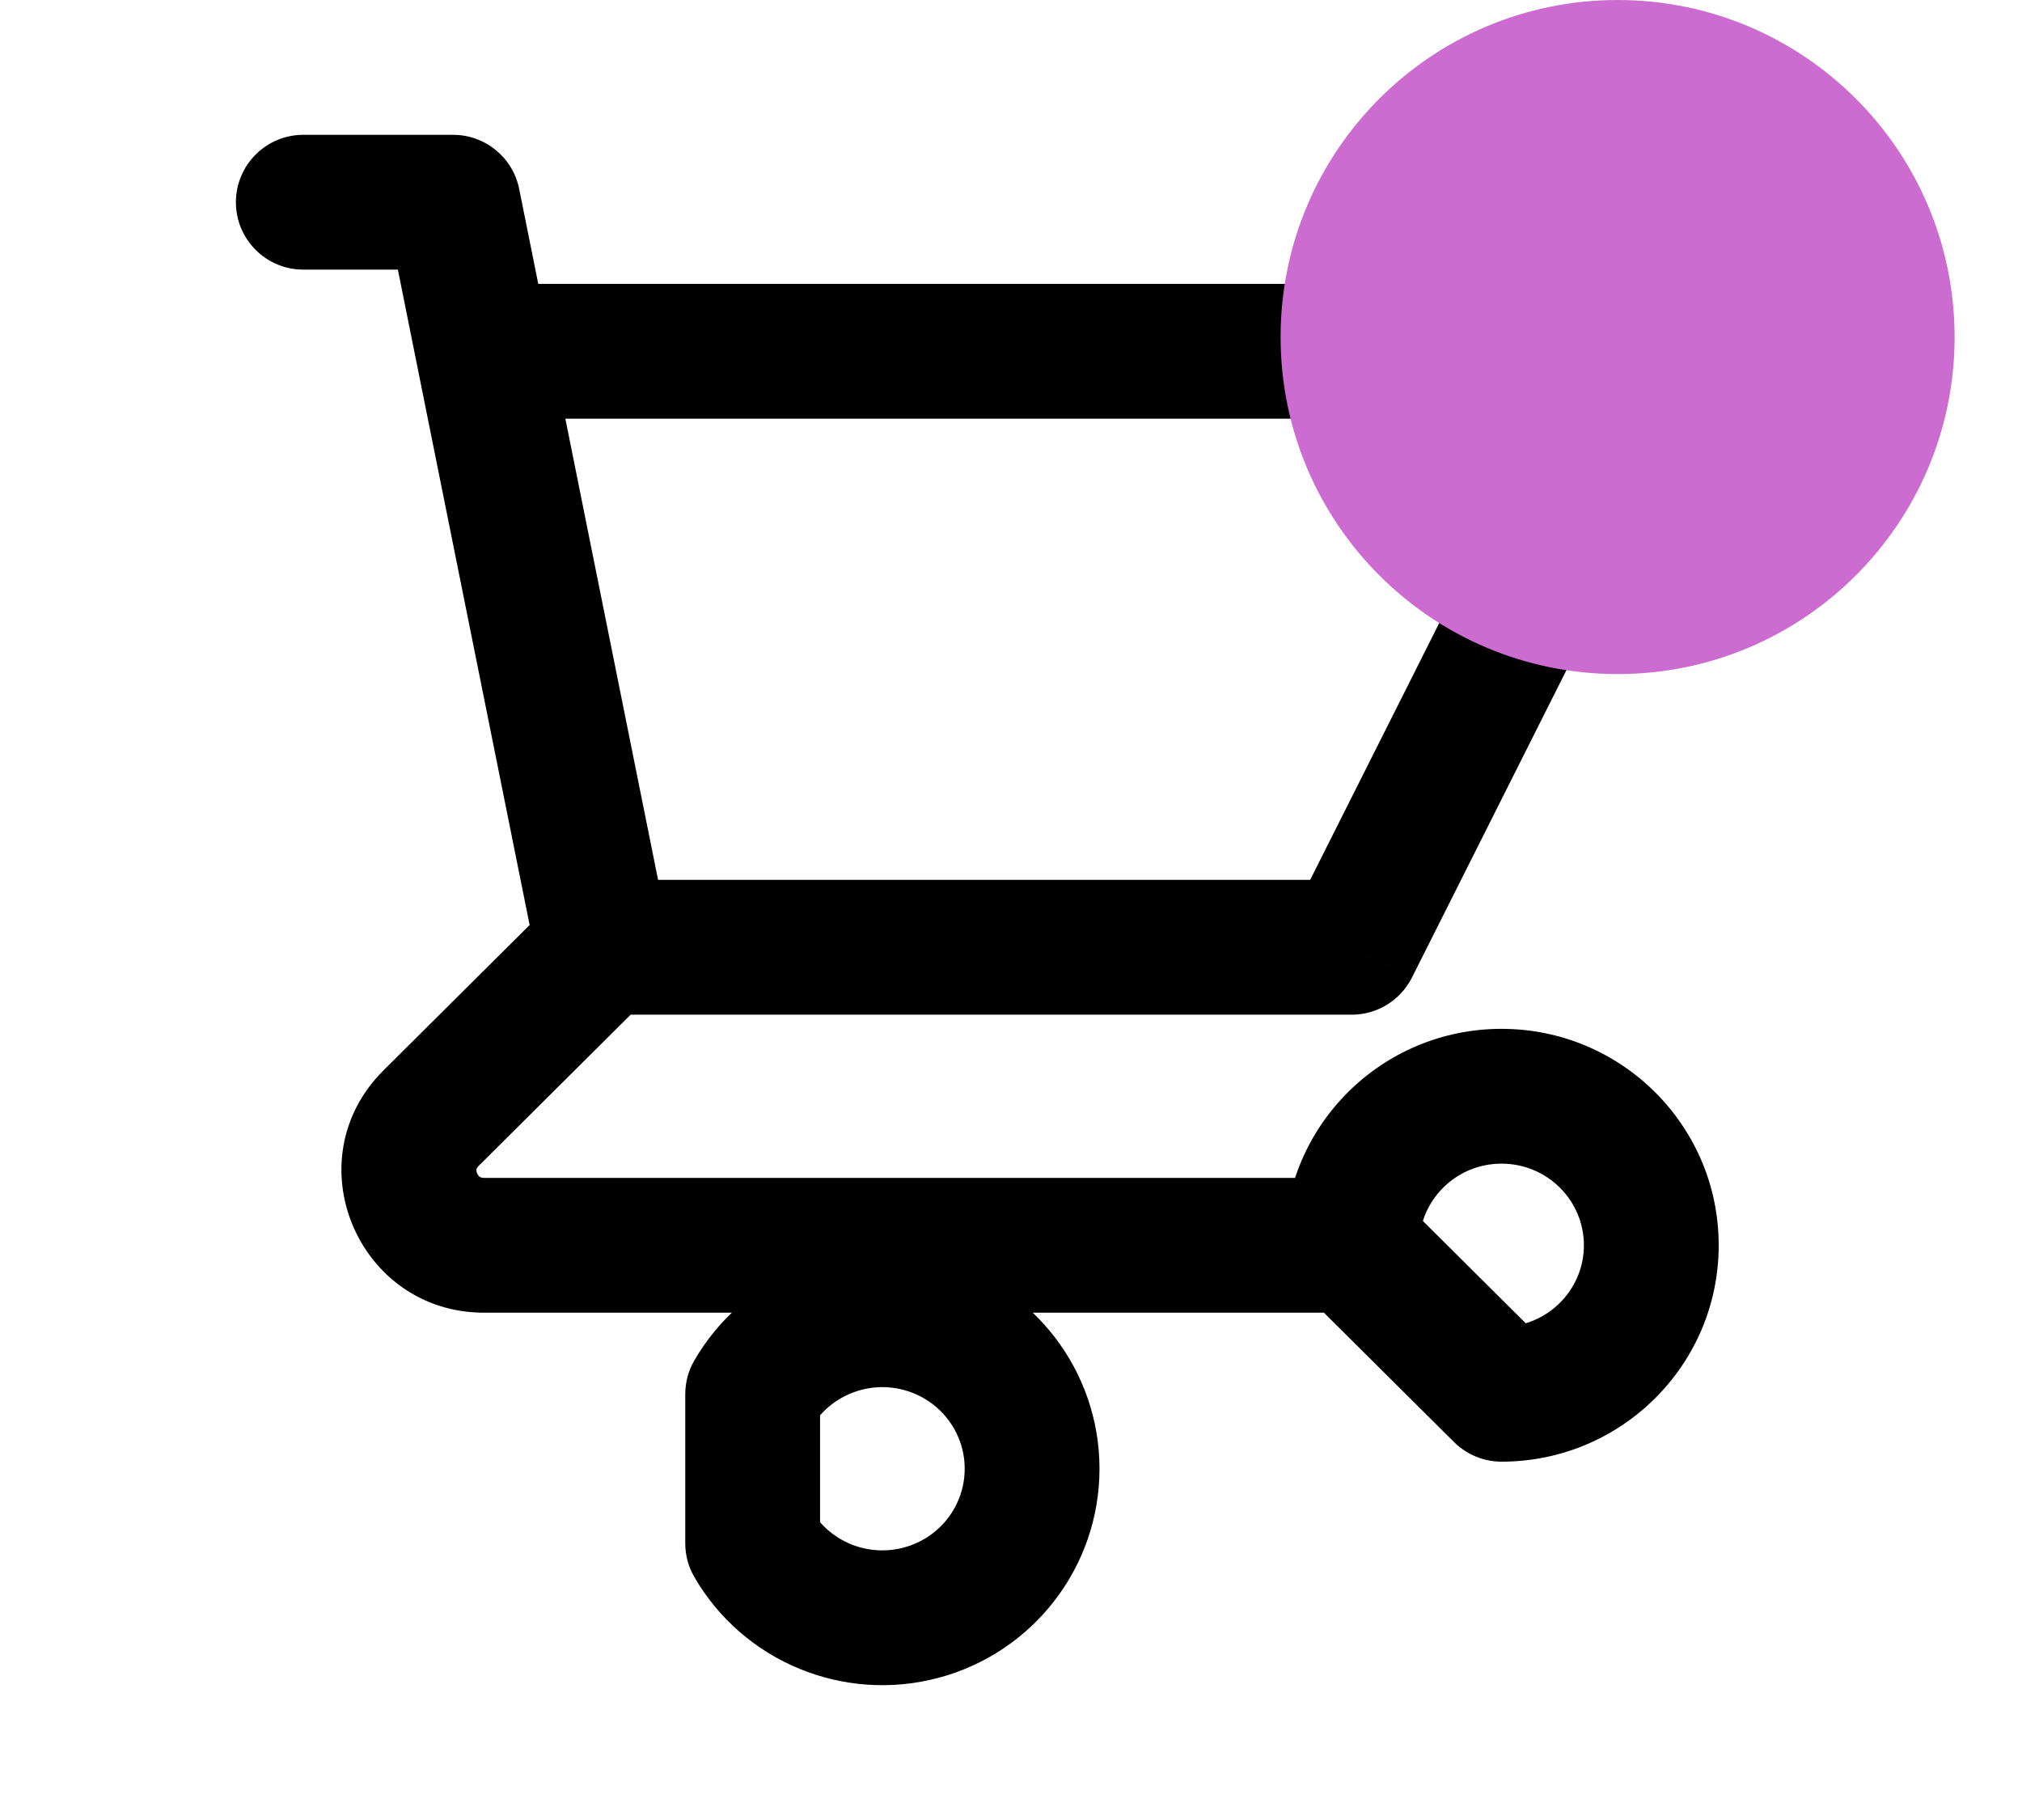
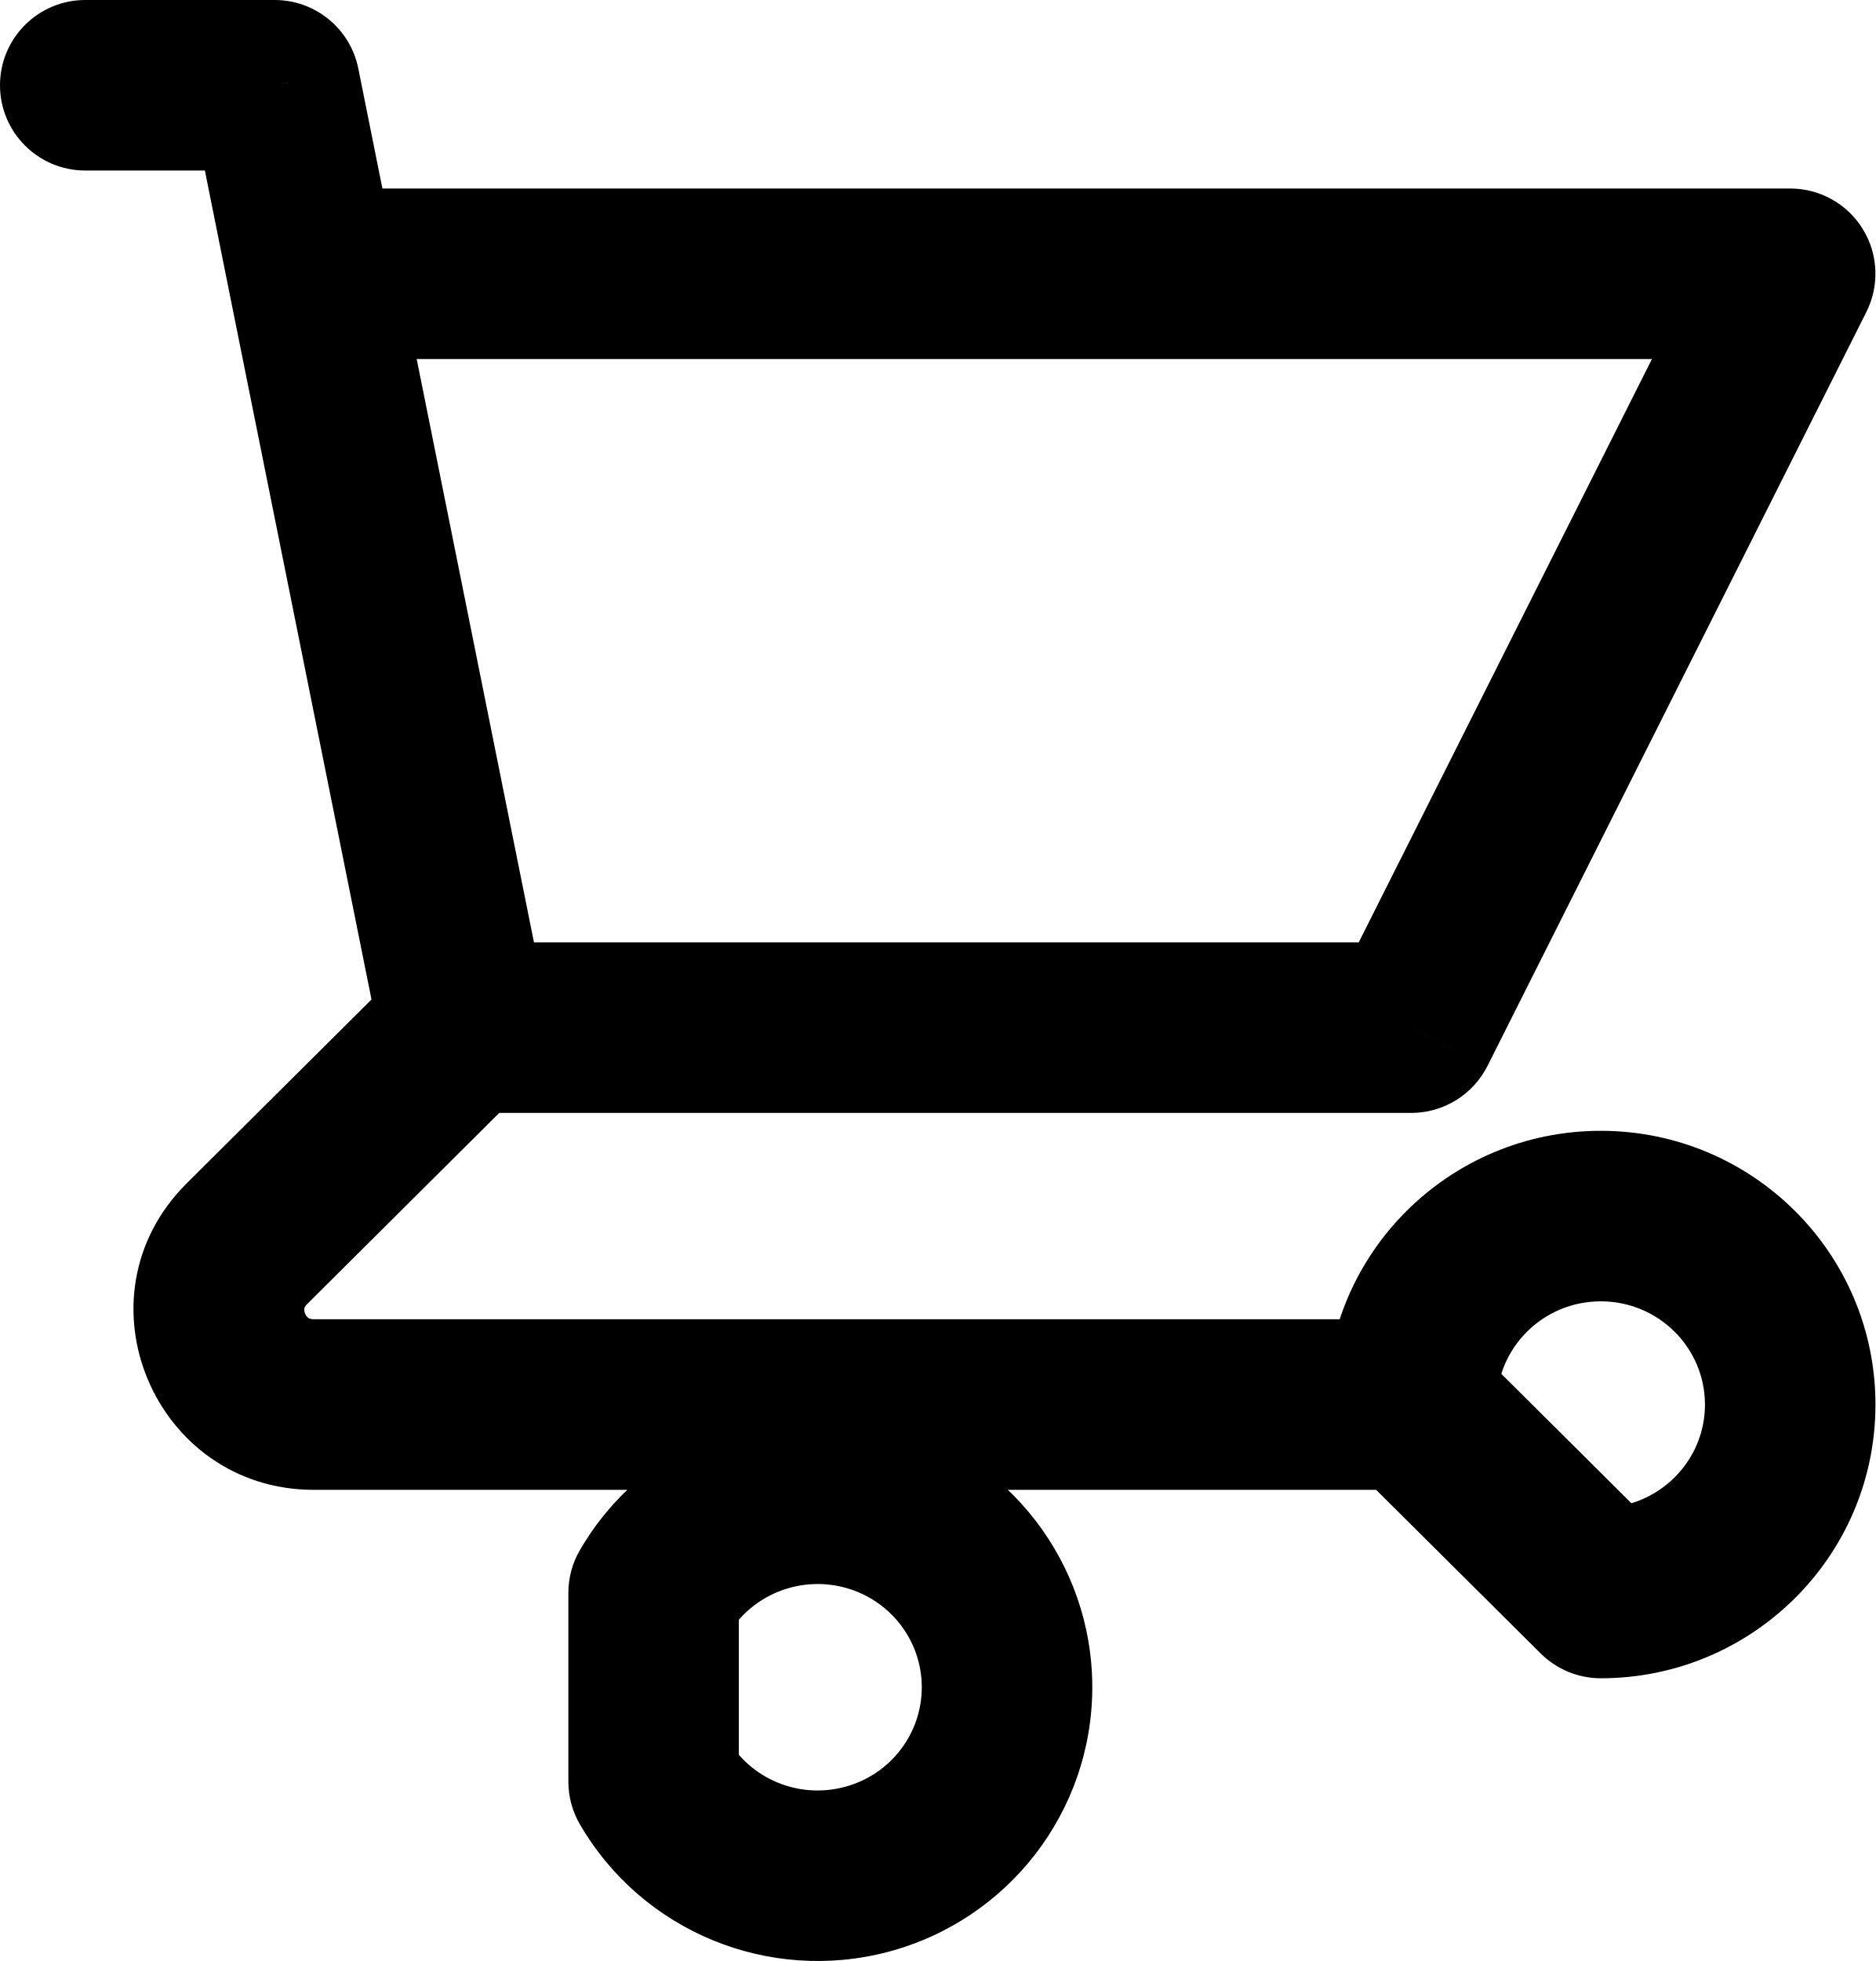
- <svg xmlns="http://www.w3.org/2000/svg" width="30" height="27" viewBox="0 0 30 27" fill="none">
-   <path d="M4.5 2C3.948 2 3.5 2.448 3.5 3C3.5 3.552 3.948 4 4.5 4V2ZM6.722 3L7.703 2.803C7.609 2.336 7.199 2 6.722 2V3ZM6.186 5.408C6.295 5.949 6.822 6.3 7.364 6.191C7.905 6.082 8.256 5.555 8.147 5.013L6.186 5.408ZM8.944 13.053C8.392 13.053 7.944 13.5 7.944 14.053C7.944 14.605 8.392 15.053 8.944 15.053V13.053ZM20.056 14.053V15.053C20.434 15.053 20.779 14.839 20.949 14.502L20.056 14.053ZM24.5 5.211L25.393 5.66C25.549 5.35 25.533 4.981 25.351 4.686C25.169 4.39 24.847 4.211 24.5 4.211V5.211ZM7.167 4.211C6.614 4.211 6.167 4.658 6.167 5.211C6.167 5.763 6.614 6.211 7.167 6.211V4.211ZM7.964 14.25C8.073 14.791 8.6 15.142 9.142 15.033C9.683 14.924 10.034 14.397 9.925 13.855L7.964 14.25ZM8.147 5.013C8.038 4.472 7.511 4.121 6.97 4.23C6.428 4.339 6.077 4.866 6.186 5.408L8.147 5.013ZM9.65 14.761C10.041 14.372 10.043 13.739 9.653 13.347C9.264 12.956 8.631 12.954 8.239 13.344L9.65 14.761ZM6.397 16.587L5.691 15.878L6.397 16.587ZM20.056 19.474C20.608 19.474 21.056 19.026 21.056 18.474C21.056 17.921 20.608 17.474 20.056 17.474V19.474ZM20.056 18.474H19.056C19.056 18.74 19.162 18.995 19.35 19.183L20.056 18.474ZM22.278 20.684L21.573 21.393C21.76 21.579 22.014 21.684 22.278 21.684V20.684ZM11.167 20.684L10.302 20.182C10.213 20.334 10.167 20.508 10.167 20.684H11.167ZM11.167 22.895H10.167C10.167 23.071 10.213 23.244 10.302 23.396L11.167 22.895ZM4.5 4H6.722V2H4.5V4ZM5.742 3.197L6.186 5.408L8.147 5.013L7.703 2.803L5.742 3.197ZM8.944 15.053H20.056V13.053H8.944V15.053ZM20.949 14.502L25.393 5.66L23.607 4.761L19.162 13.603L20.949 14.502ZM24.5 4.211H7.167V6.211H24.5V4.211ZM9.925 13.855L8.147 5.013L6.186 5.408L7.964 14.25L9.925 13.855ZM8.239 13.344L5.691 15.878L7.102 17.296L9.65 14.761L8.239 13.344ZM5.691 15.878C4.351 17.211 5.311 19.474 7.182 19.474V17.474C7.142 17.474 7.126 17.463 7.117 17.458C7.105 17.449 7.089 17.432 7.079 17.407C7.068 17.382 7.068 17.36 7.07 17.347C7.071 17.34 7.075 17.323 7.102 17.296L5.691 15.878ZM7.182 19.474H20.056V17.474H7.182V19.474ZM21.056 18.474C21.056 17.81 21.598 17.263 22.278 17.263V15.263C20.503 15.263 19.056 16.695 19.056 18.474H21.056ZM22.278 17.263C22.958 17.263 23.5 17.81 23.5 18.474H25.5C25.5 16.695 24.052 15.263 22.278 15.263V17.263ZM23.5 18.474C23.5 19.137 22.958 19.684 22.278 19.684V21.684C24.052 21.684 25.5 20.252 25.5 18.474H23.5ZM22.983 19.975L20.761 17.765L19.35 19.183L21.573 21.393L22.983 19.975ZM12.031 21.186C12.307 20.712 12.871 20.477 13.409 20.62L13.924 18.688C12.518 18.313 11.032 18.923 10.302 20.182L12.031 21.186ZM13.409 20.62C13.946 20.764 14.313 21.245 14.313 21.789H16.313C16.313 20.332 15.33 19.063 13.924 18.688L13.409 20.62ZM14.313 21.789C14.313 22.334 13.946 22.815 13.409 22.958L13.924 24.891C15.33 24.516 16.313 23.246 16.313 21.789H14.313ZM13.409 22.958C12.871 23.102 12.307 22.867 12.031 22.393L10.302 23.396C11.032 24.655 12.518 25.265 13.924 24.891L13.409 22.958ZM12.167 22.895V20.684H10.167V22.895H12.167Z" fill="black" />
-   <circle cx="24" cy="5" r="5" fill="#CC6CD0" />
+ <svg xmlns="http://www.w3.org/2000/svg" width="22" height="23" viewBox="0 0 22 23" fill="none">
+   <path d="M1 0C0.448 0 0 0.448 0 1C0 1.552 0.448 2 1 2V0ZM3.222 1L4.203 0.803C4.109 0.336 3.699 0 3.222 0V1ZM2.686 3.408C2.795 3.949 3.322 4.3 3.864 4.191C4.405 4.082 4.756 3.555 4.647 3.013L2.686 3.408ZM5.444 11.053C4.892 11.053 4.444 11.5 4.444 12.053C4.444 12.605 4.892 13.053 5.444 13.053V11.053ZM16.556 12.053V13.053C16.934 13.053 17.279 12.839 17.449 12.502L16.556 12.053ZM21 3.211L21.893 3.66C22.049 3.35 22.033 2.981 21.851 2.686C21.669 2.39 21.347 2.211 21 2.211V3.211ZM3.667 2.211C3.114 2.211 2.667 2.658 2.667 3.211C2.667 3.763 3.114 4.211 3.667 4.211V2.211ZM4.464 12.25C4.573 12.791 5.1 13.142 5.642 13.033C6.183 12.924 6.534 12.397 6.425 11.855L4.464 12.25ZM4.647 3.013C4.538 2.472 4.011 2.121 3.47 2.23C2.928 2.339 2.577 2.866 2.686 3.408L4.647 3.013ZM6.15 12.761C6.541 12.372 6.543 11.739 6.153 11.347C5.764 10.956 5.131 10.954 4.739 11.344L6.15 12.761ZM2.897 14.587L2.191 13.878L2.897 14.587ZM16.556 17.474C17.108 17.474 17.556 17.026 17.556 16.474C17.556 15.921 17.108 15.473 16.556 15.473V17.474ZM16.556 16.474H15.556C15.556 16.74 15.662 16.995 15.85 17.183L16.556 16.474ZM18.778 18.684L18.073 19.393C18.26 19.579 18.514 19.684 18.778 19.684V18.684ZM7.667 18.684L6.802 18.182C6.713 18.334 6.667 18.508 6.667 18.684H7.667ZM7.667 20.895H6.667C6.667 21.071 6.713 21.244 6.802 21.396L7.667 20.895ZM1 2H3.222V0H1V2ZM2.242 1.197L2.686 3.408L4.647 3.013L4.203 0.803L2.242 1.197ZM5.444 13.053H16.556V11.053H5.444V13.053ZM17.449 12.502L21.893 3.66L20.107 2.761L15.662 11.603L17.449 12.502ZM21 2.211H3.667V4.211H21V2.211ZM6.425 11.855L4.647 3.013L2.686 3.408L4.464 12.25L6.425 11.855ZM4.739 11.344L2.191 13.878L3.602 15.296L6.15 12.761L4.739 11.344ZM2.191 13.878C0.851 15.211 1.811 17.474 3.682 17.474V15.473C3.642 15.473 3.626 15.463 3.617 15.458C3.605 15.449 3.589 15.432 3.579 15.407C3.568 15.382 3.568 15.36 3.57 15.347C3.571 15.339 3.575 15.323 3.602 15.296L2.191 13.878ZM3.682 17.474H16.556V15.473H3.682V17.474ZM17.556 16.474C17.556 15.81 18.098 15.263 18.778 15.263V13.263C17.003 13.263 15.556 14.695 15.556 16.474H17.556ZM18.778 15.263C19.458 15.263 20 15.81 20 16.474H22C22 14.695 20.552 13.263 18.778 13.263V15.263ZM20 16.474C20 17.137 19.458 17.684 18.778 17.684V19.684C20.552 19.684 22 18.252 22 16.474H20ZM19.483 17.975L17.261 15.765L15.85 17.183L18.073 19.393L19.483 17.975ZM8.532 19.186C8.807 18.712 9.371 18.477 9.909 18.62L10.424 16.688C9.019 16.313 7.532 16.923 6.802 18.182L8.532 19.186ZM9.909 18.62C10.446 18.764 10.813 19.245 10.813 19.789H12.813C12.813 18.332 11.83 17.063 10.424 16.688L9.909 18.62ZM10.813 19.789C10.813 20.334 10.446 20.815 9.909 20.958L10.424 22.891C11.83 22.516 12.813 21.246 12.813 19.789H10.813ZM9.909 20.958C9.371 21.102 8.807 20.867 8.532 20.393L6.802 21.396C7.532 22.655 9.019 23.265 10.424 22.891L9.909 20.958ZM8.667 20.895V18.684H6.667V20.895H8.667Z" fill="black" />
</svg>
